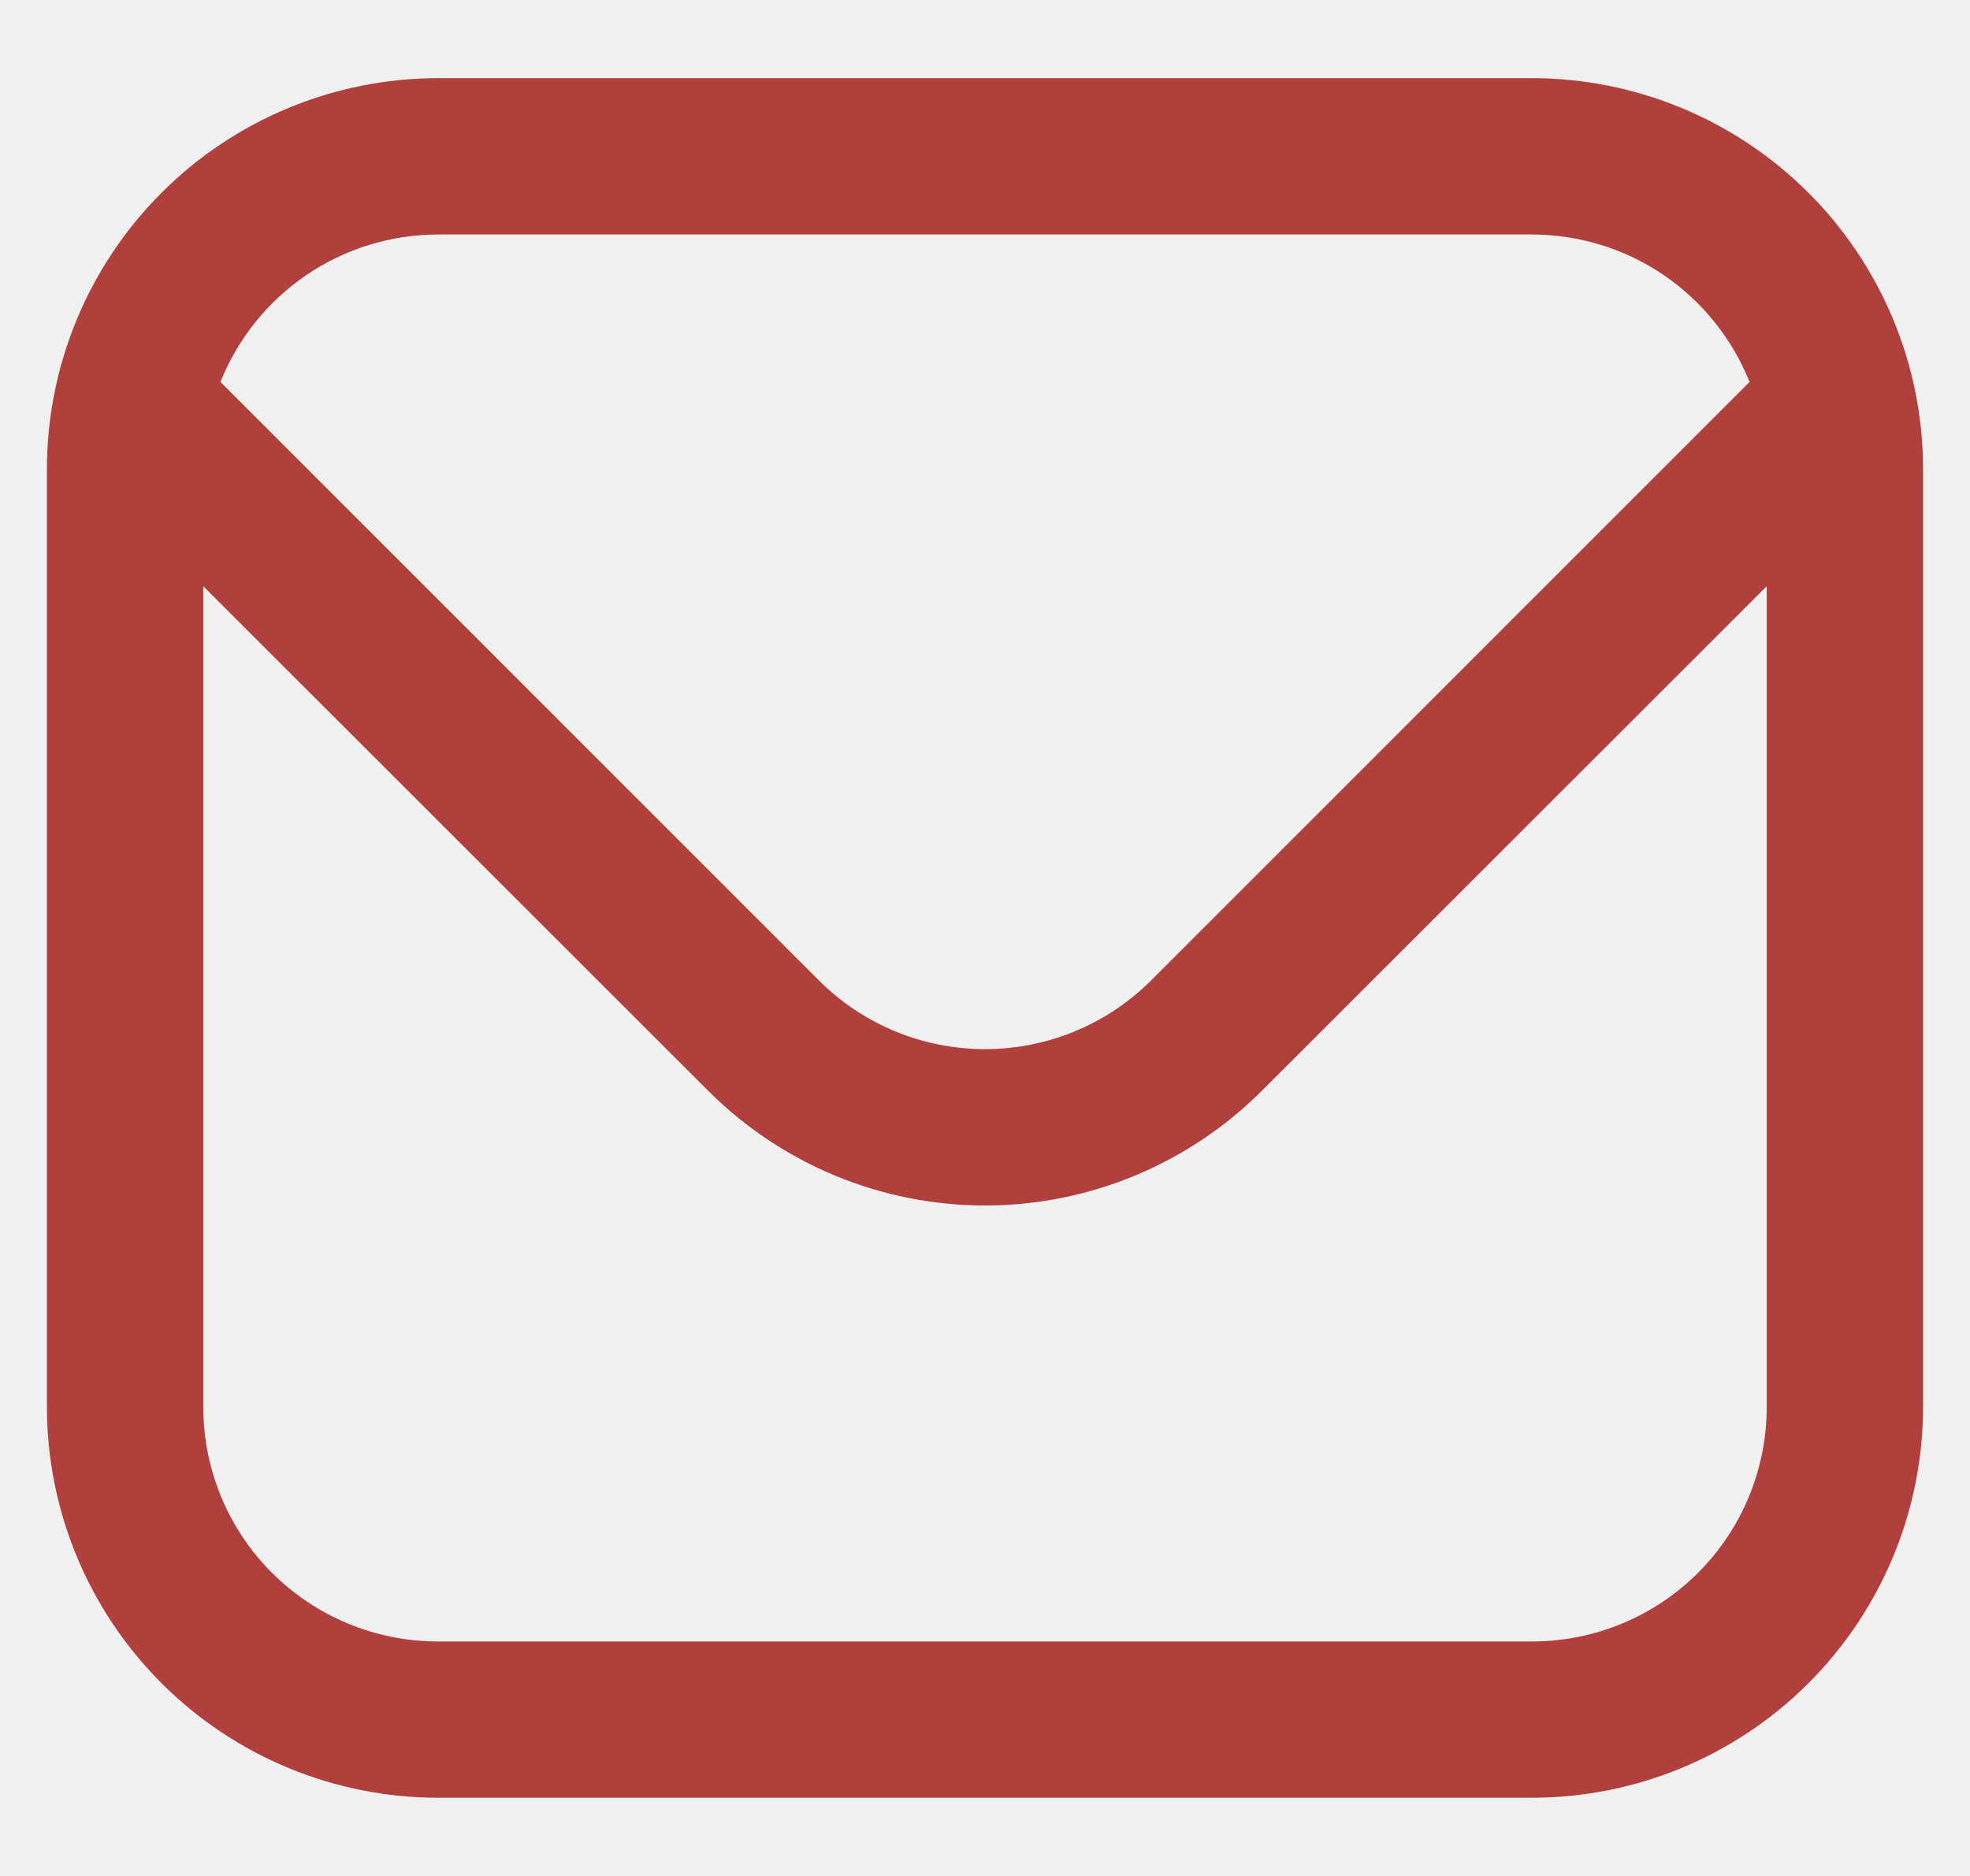
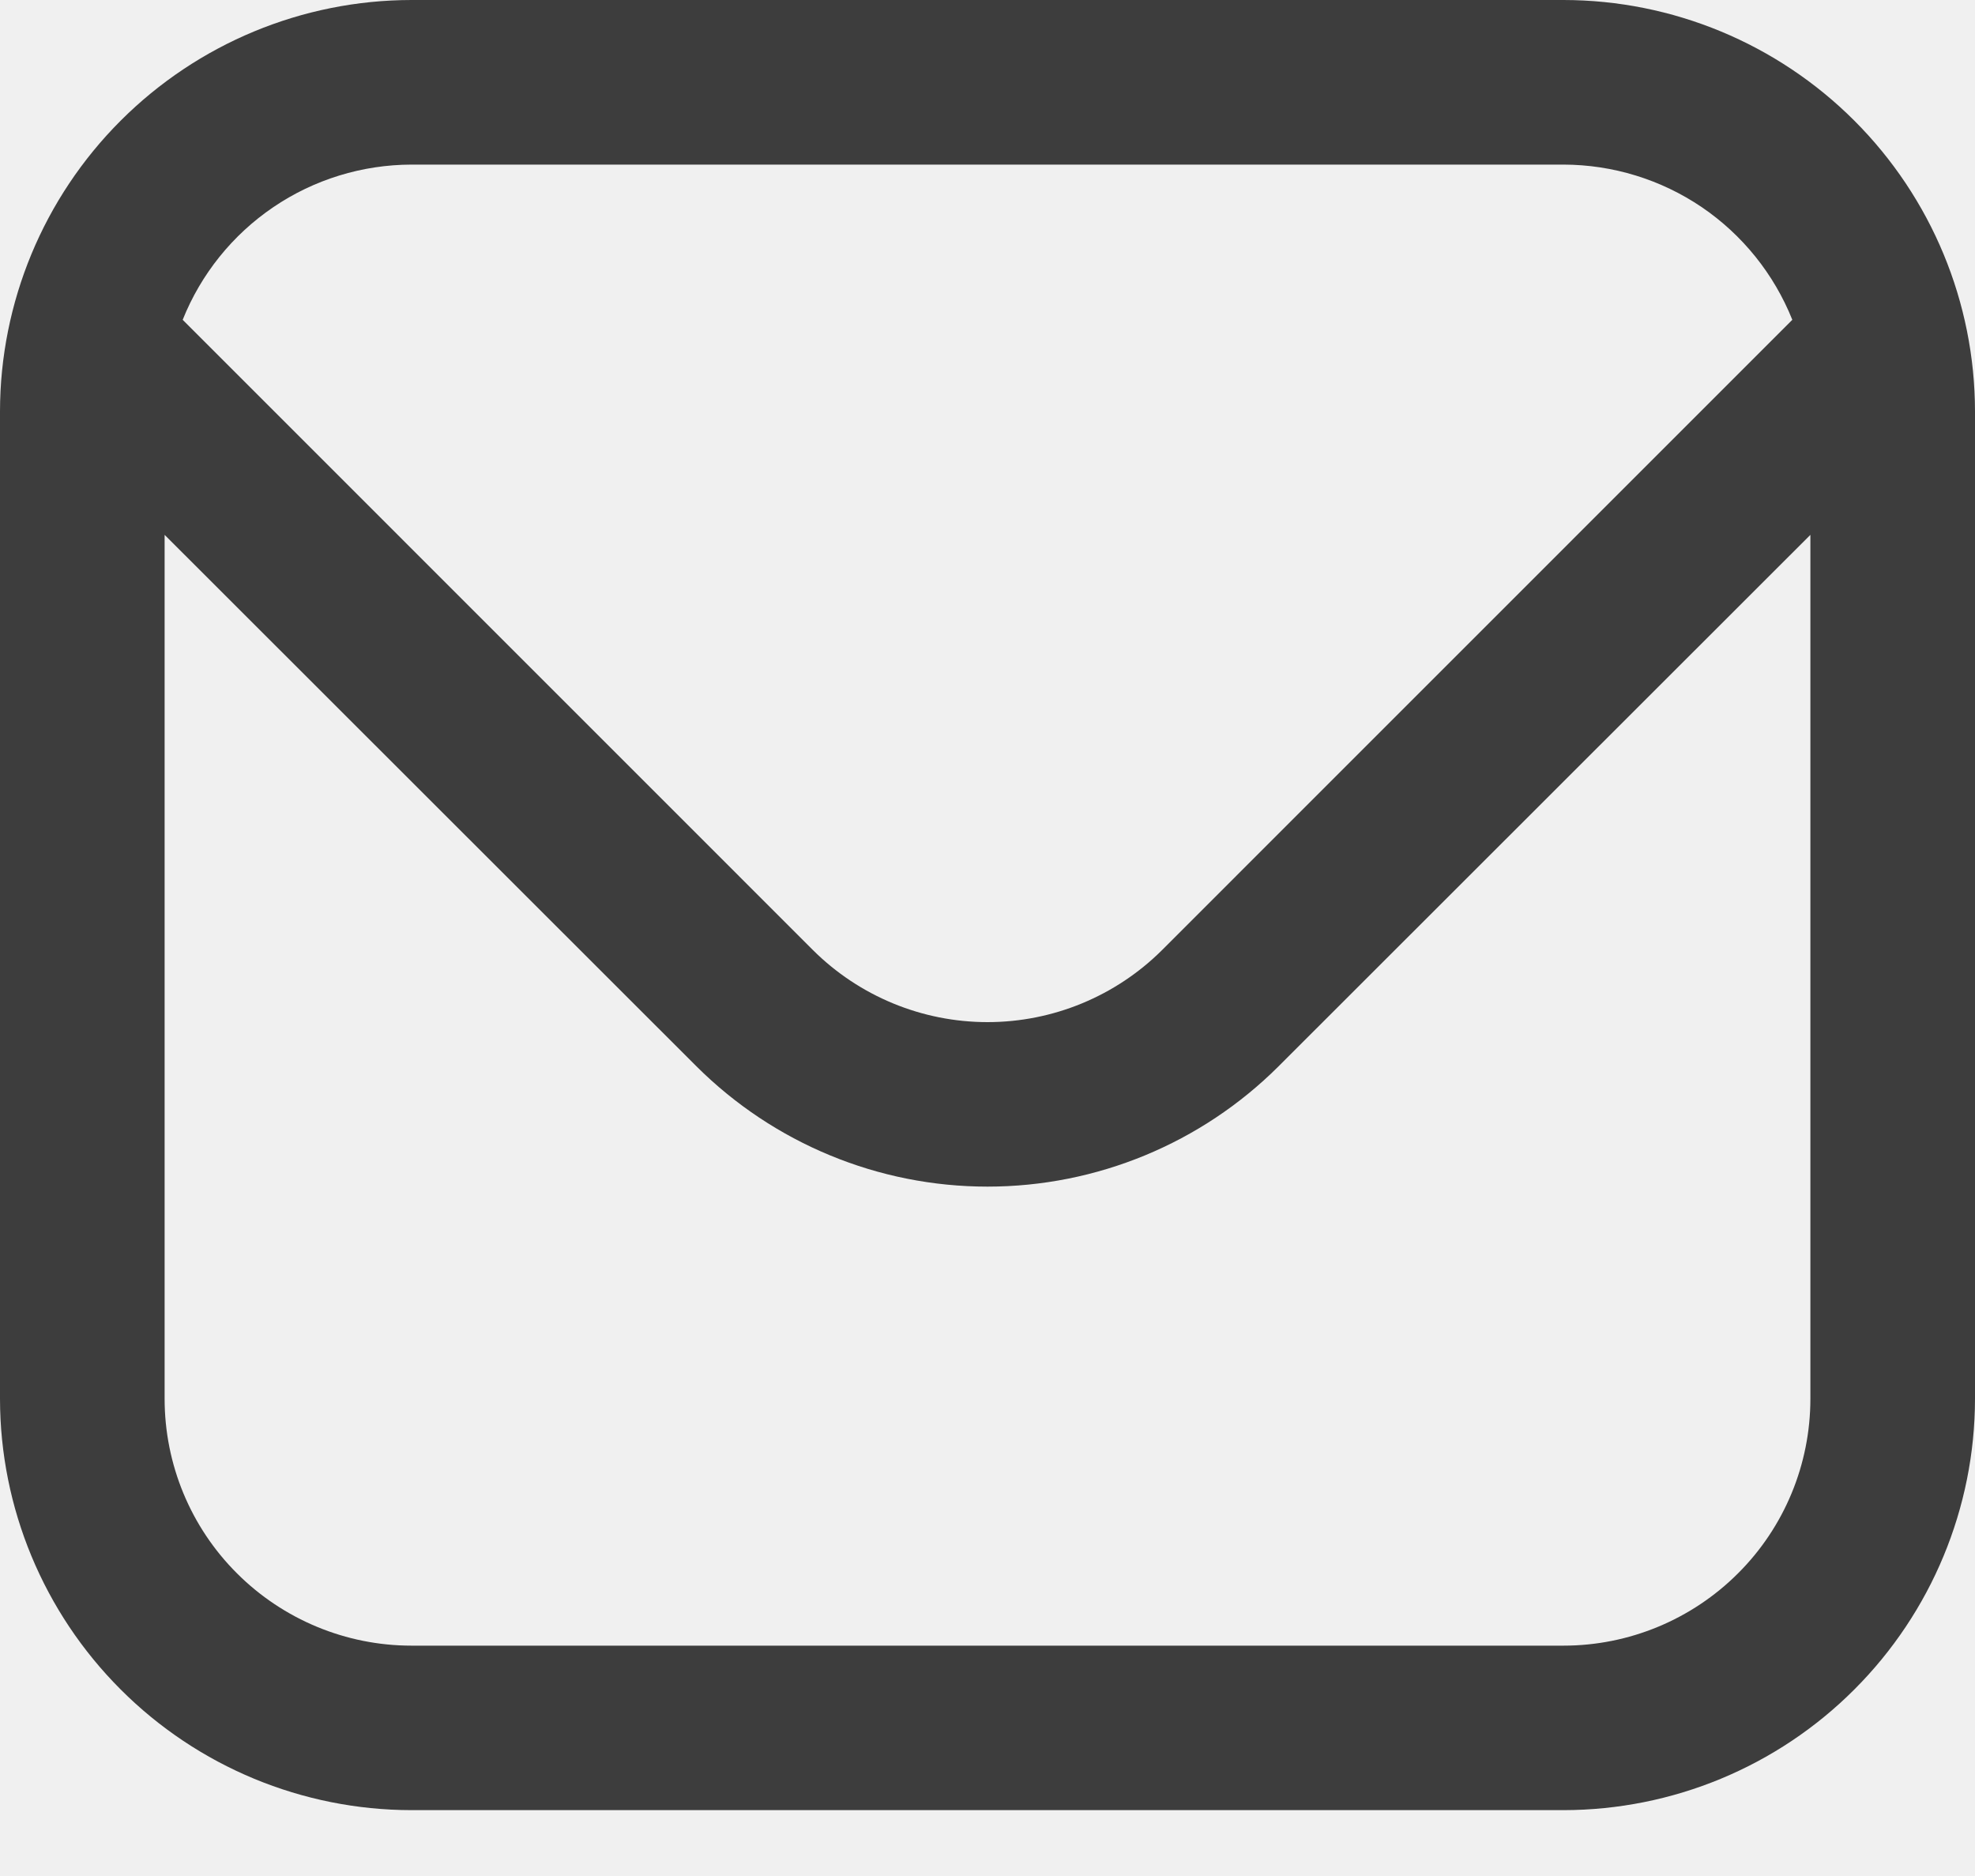
- <svg xmlns="http://www.w3.org/2000/svg" width="21" height="20" viewBox="0 0 21 20" fill="none">
-   <g clip-path="url(#clip0_413_2341)">
-     <path d="M16.333 0.833H4.667C3.562 0.835 2.503 1.274 1.722 2.055C0.941 2.836 0.501 3.895 0.5 5L0.5 15C0.501 16.105 0.941 17.164 1.722 17.945C2.503 18.726 3.562 19.165 4.667 19.166H16.333C17.438 19.165 18.497 18.726 19.278 17.945C20.059 17.164 20.499 16.105 20.5 15V5C20.499 3.895 20.059 2.836 19.278 2.055C18.497 1.274 17.438 0.835 16.333 0.833ZM4.667 2.5H16.333C16.832 2.501 17.32 2.651 17.733 2.931C18.145 3.212 18.465 3.609 18.65 4.072L12.268 10.455C11.799 10.923 11.163 11.185 10.5 11.185C9.837 11.185 9.201 10.923 8.732 10.455L2.35 4.072C2.535 3.609 2.855 3.212 3.268 2.931C3.68 2.651 4.168 2.501 4.667 2.5ZM16.333 17.5H4.667C4.004 17.5 3.368 17.236 2.899 16.768C2.43 16.299 2.167 15.663 2.167 15V6.25L7.553 11.633C8.336 12.413 9.395 12.852 10.5 12.852C11.605 12.852 12.665 12.413 13.447 11.633L18.833 6.25V15C18.833 15.663 18.57 16.299 18.101 16.768C17.632 17.236 16.996 17.5 16.333 17.5Z" fill="#B13F3E" />
-   </g>
-   <defs>
-     <clipPath id="clip0_413_2341">
-       <rect width="20" height="20" fill="white" transform="translate(0.5)" />
-     </clipPath>
-   </defs>
+ <svg xmlns="http://www.w3.org/2000/svg" width="20" height="19" viewBox="0 0 20 19" fill="none">
+   <path d="M15.833 0H4.167C3.062 0.001 2.003 0.441 1.222 1.222C0.441 2.003 0.001 3.062 0 4.167L0 14.167C0.001 15.271 0.441 16.33 1.222 17.111C2.003 17.893 3.062 18.332 4.167 18.333H15.833C16.938 18.332 17.997 17.893 18.778 17.111C19.559 16.33 19.999 15.271 20 14.167V4.167C19.999 3.062 19.559 2.003 18.778 1.222C17.997 0.441 16.938 0.001 15.833 0V0ZM4.167 1.667H15.833C16.332 1.668 16.82 1.818 17.233 2.098C17.645 2.378 17.965 2.776 18.15 3.239L11.768 9.622C11.299 10.089 10.663 10.352 10 10.352C9.337 10.352 8.701 10.089 8.232 9.622L1.85 3.239C2.035 2.776 2.355 2.378 2.768 2.098C3.18 1.818 3.668 1.668 4.167 1.667V1.667ZM15.833 16.667H4.167C3.504 16.667 2.868 16.403 2.399 15.934C1.93 15.466 1.667 14.83 1.667 14.167V5.417L7.053 10.8C7.836 11.58 8.895 12.018 10 12.018C11.105 12.018 12.165 11.58 12.947 10.8L18.333 5.417V14.167C18.333 14.83 18.07 15.466 17.601 15.934C17.132 16.403 16.496 16.667 15.833 16.667Z" fill="#3D3D3D" />
</svg>
